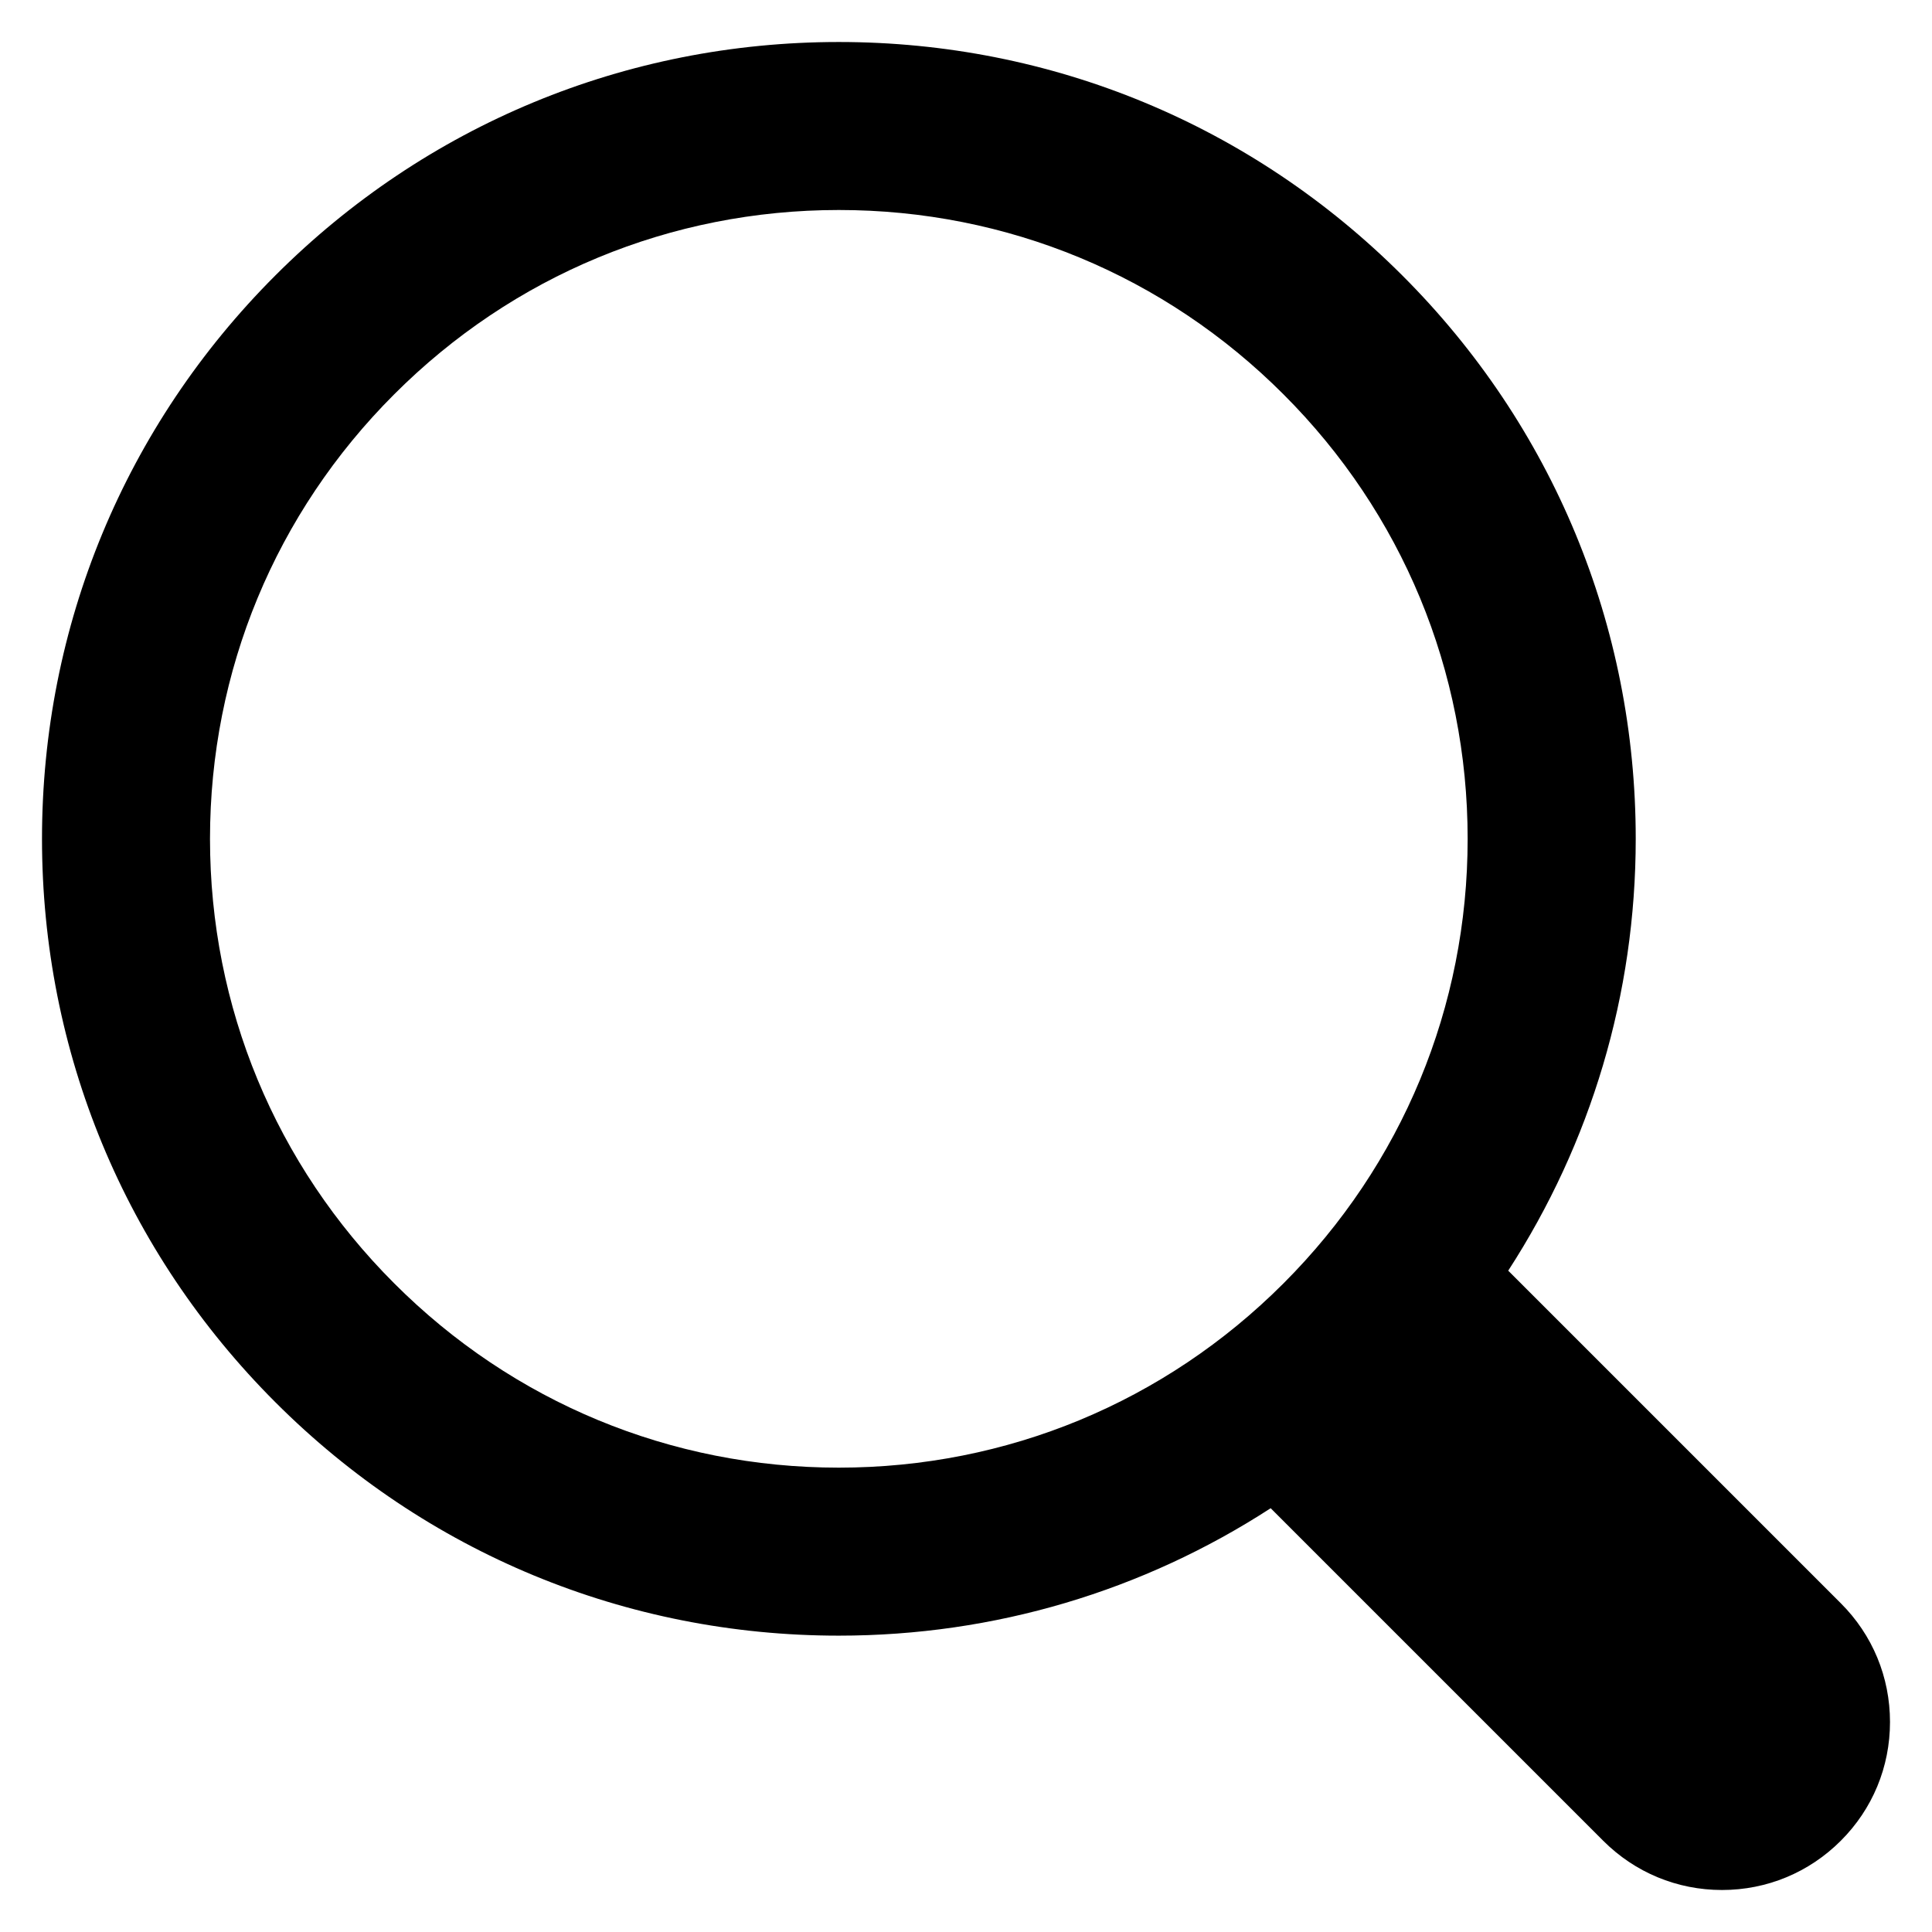
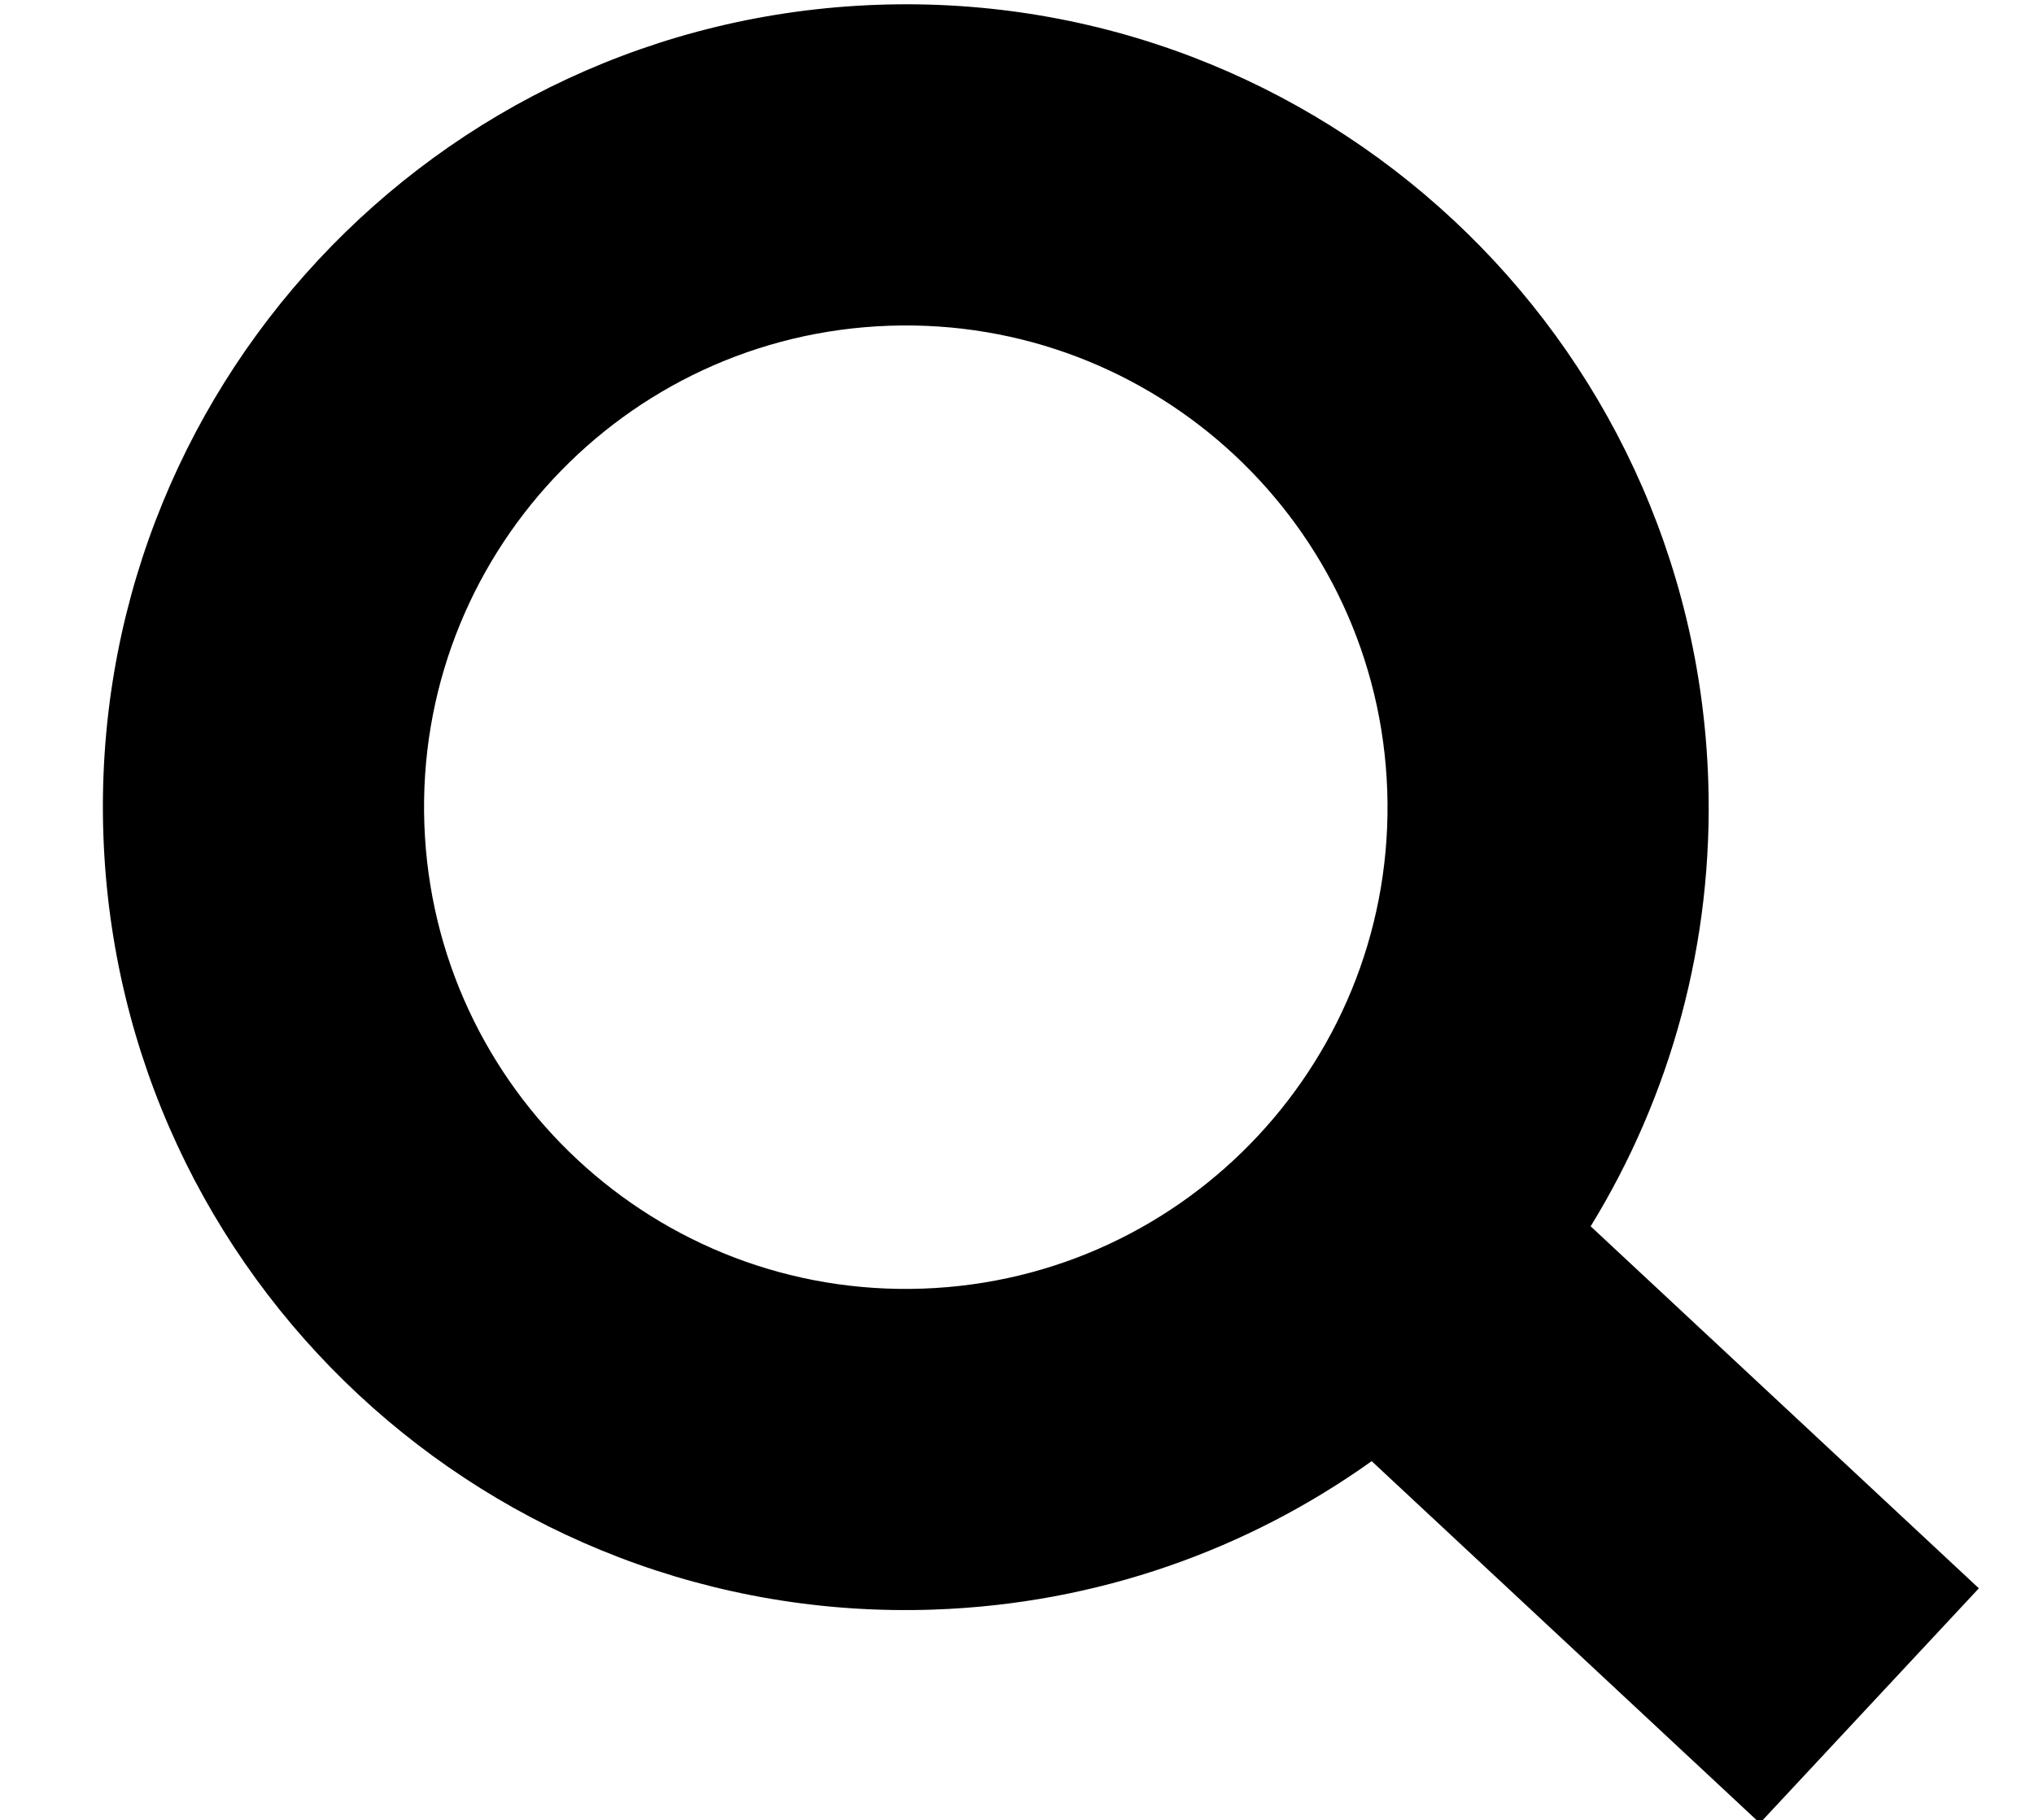
- <svg xmlns="http://www.w3.org/2000/svg" style="enable-background:new 0 0 24 24;" width="23" height="23" viewBox="0 0 23 23">
-   <g id="Line_Icons" transform="matrix(1, 0, 0, 1, 0.500001, 0.5)">
-     <g>
-       <path fill="black" d="M21.414,18.586l-3.959-3.959c0.984-1.519,1.518-3.288,1.518-5.141c0-2.533-0.986-4.916-2.779-6.707C14.402,0.987,12.02,0,9.486,0S4.57,0.987,2.779,2.778C0.987,4.57,0,6.953,0,9.486c0,2.534,0.987,4.917,2.779,6.708c1.791,1.792,4.174,2.778,6.707,2.778c1.854,0,3.622-0.532,5.141-1.517l3.959,3.959C18.964,21.792,19.466,22,20,22s1.036-0.208,1.414-0.586C21.792,21.037,22,20.535,22,20C22,19.465,21.792,18.963,21.414,18.586z M4.193,14.778C2.779,13.365,2,11.486,2,9.486c0-2,0.779-3.879,2.193-5.292C5.607,2.779,7.486,2,9.486,2s3.879,0.779,5.293,2.194c1.414,1.413,2.193,3.292,2.193,5.292c0,2-0.779,3.879-2.193,5.293c-1.414,1.415-3.293,2.193-5.293,2.193S5.607,16.194,4.193,14.778z" />
-     </g>
-   </g>
+ <svg xmlns="http://www.w3.org/2000/svg" width="19" height="17" viewBox="0 0 19 17">
+   <path fill-rule="evenodd" d="M103.757,175.636 L107.263,179.142 L105.142,181.263 L101.636,177.757 C100.45,178.543 99.029,179 97.5,179 C93.358,179 90,175.642 90,171.5 C90,167.358 93.358,164 97.5,164 C101.642,164 105,167.358 105,171.5 C105,173.029 104.543,174.45 103.757,175.636 Z M97.5,176 C99.985,176 102,173.985 102,171.5 C102,169.015 99.985,167 97.5,167 C95.015,167 93,169.015 93,171.5 C93,173.985 95.015,176 97.5,176 Z" transform="rotate(-2 -4643.645 2640.035)" />
</svg>
